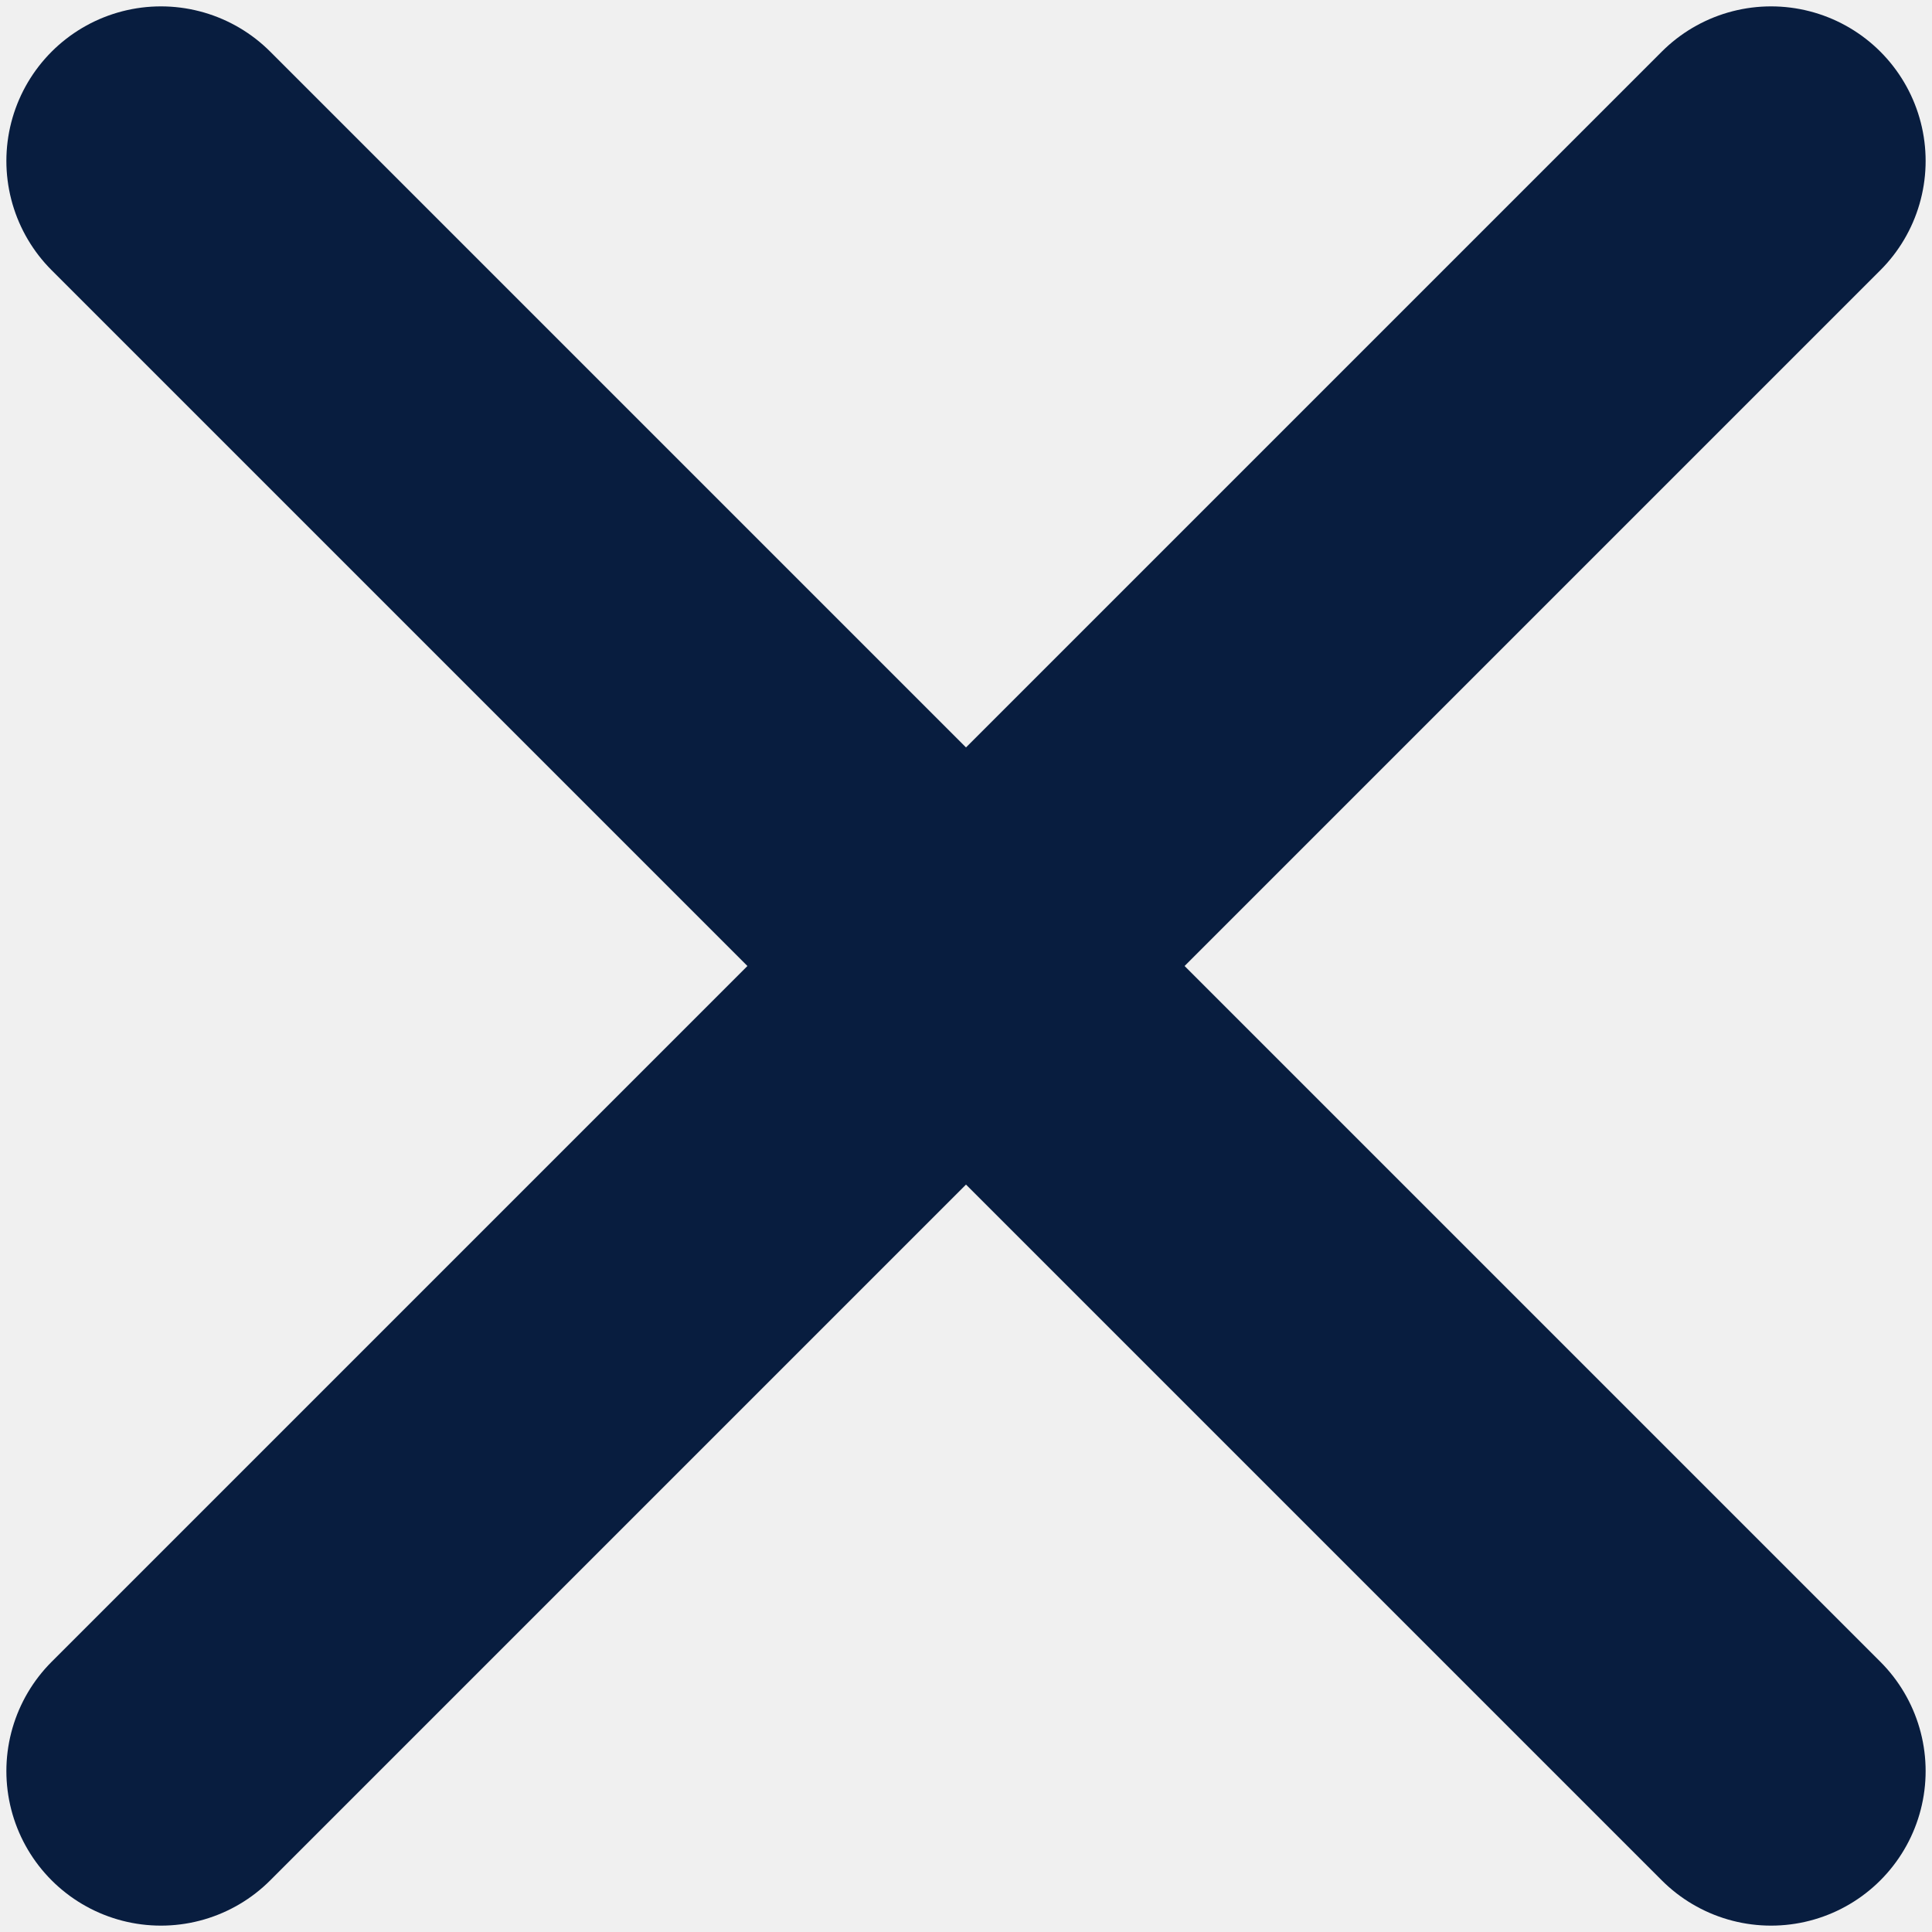
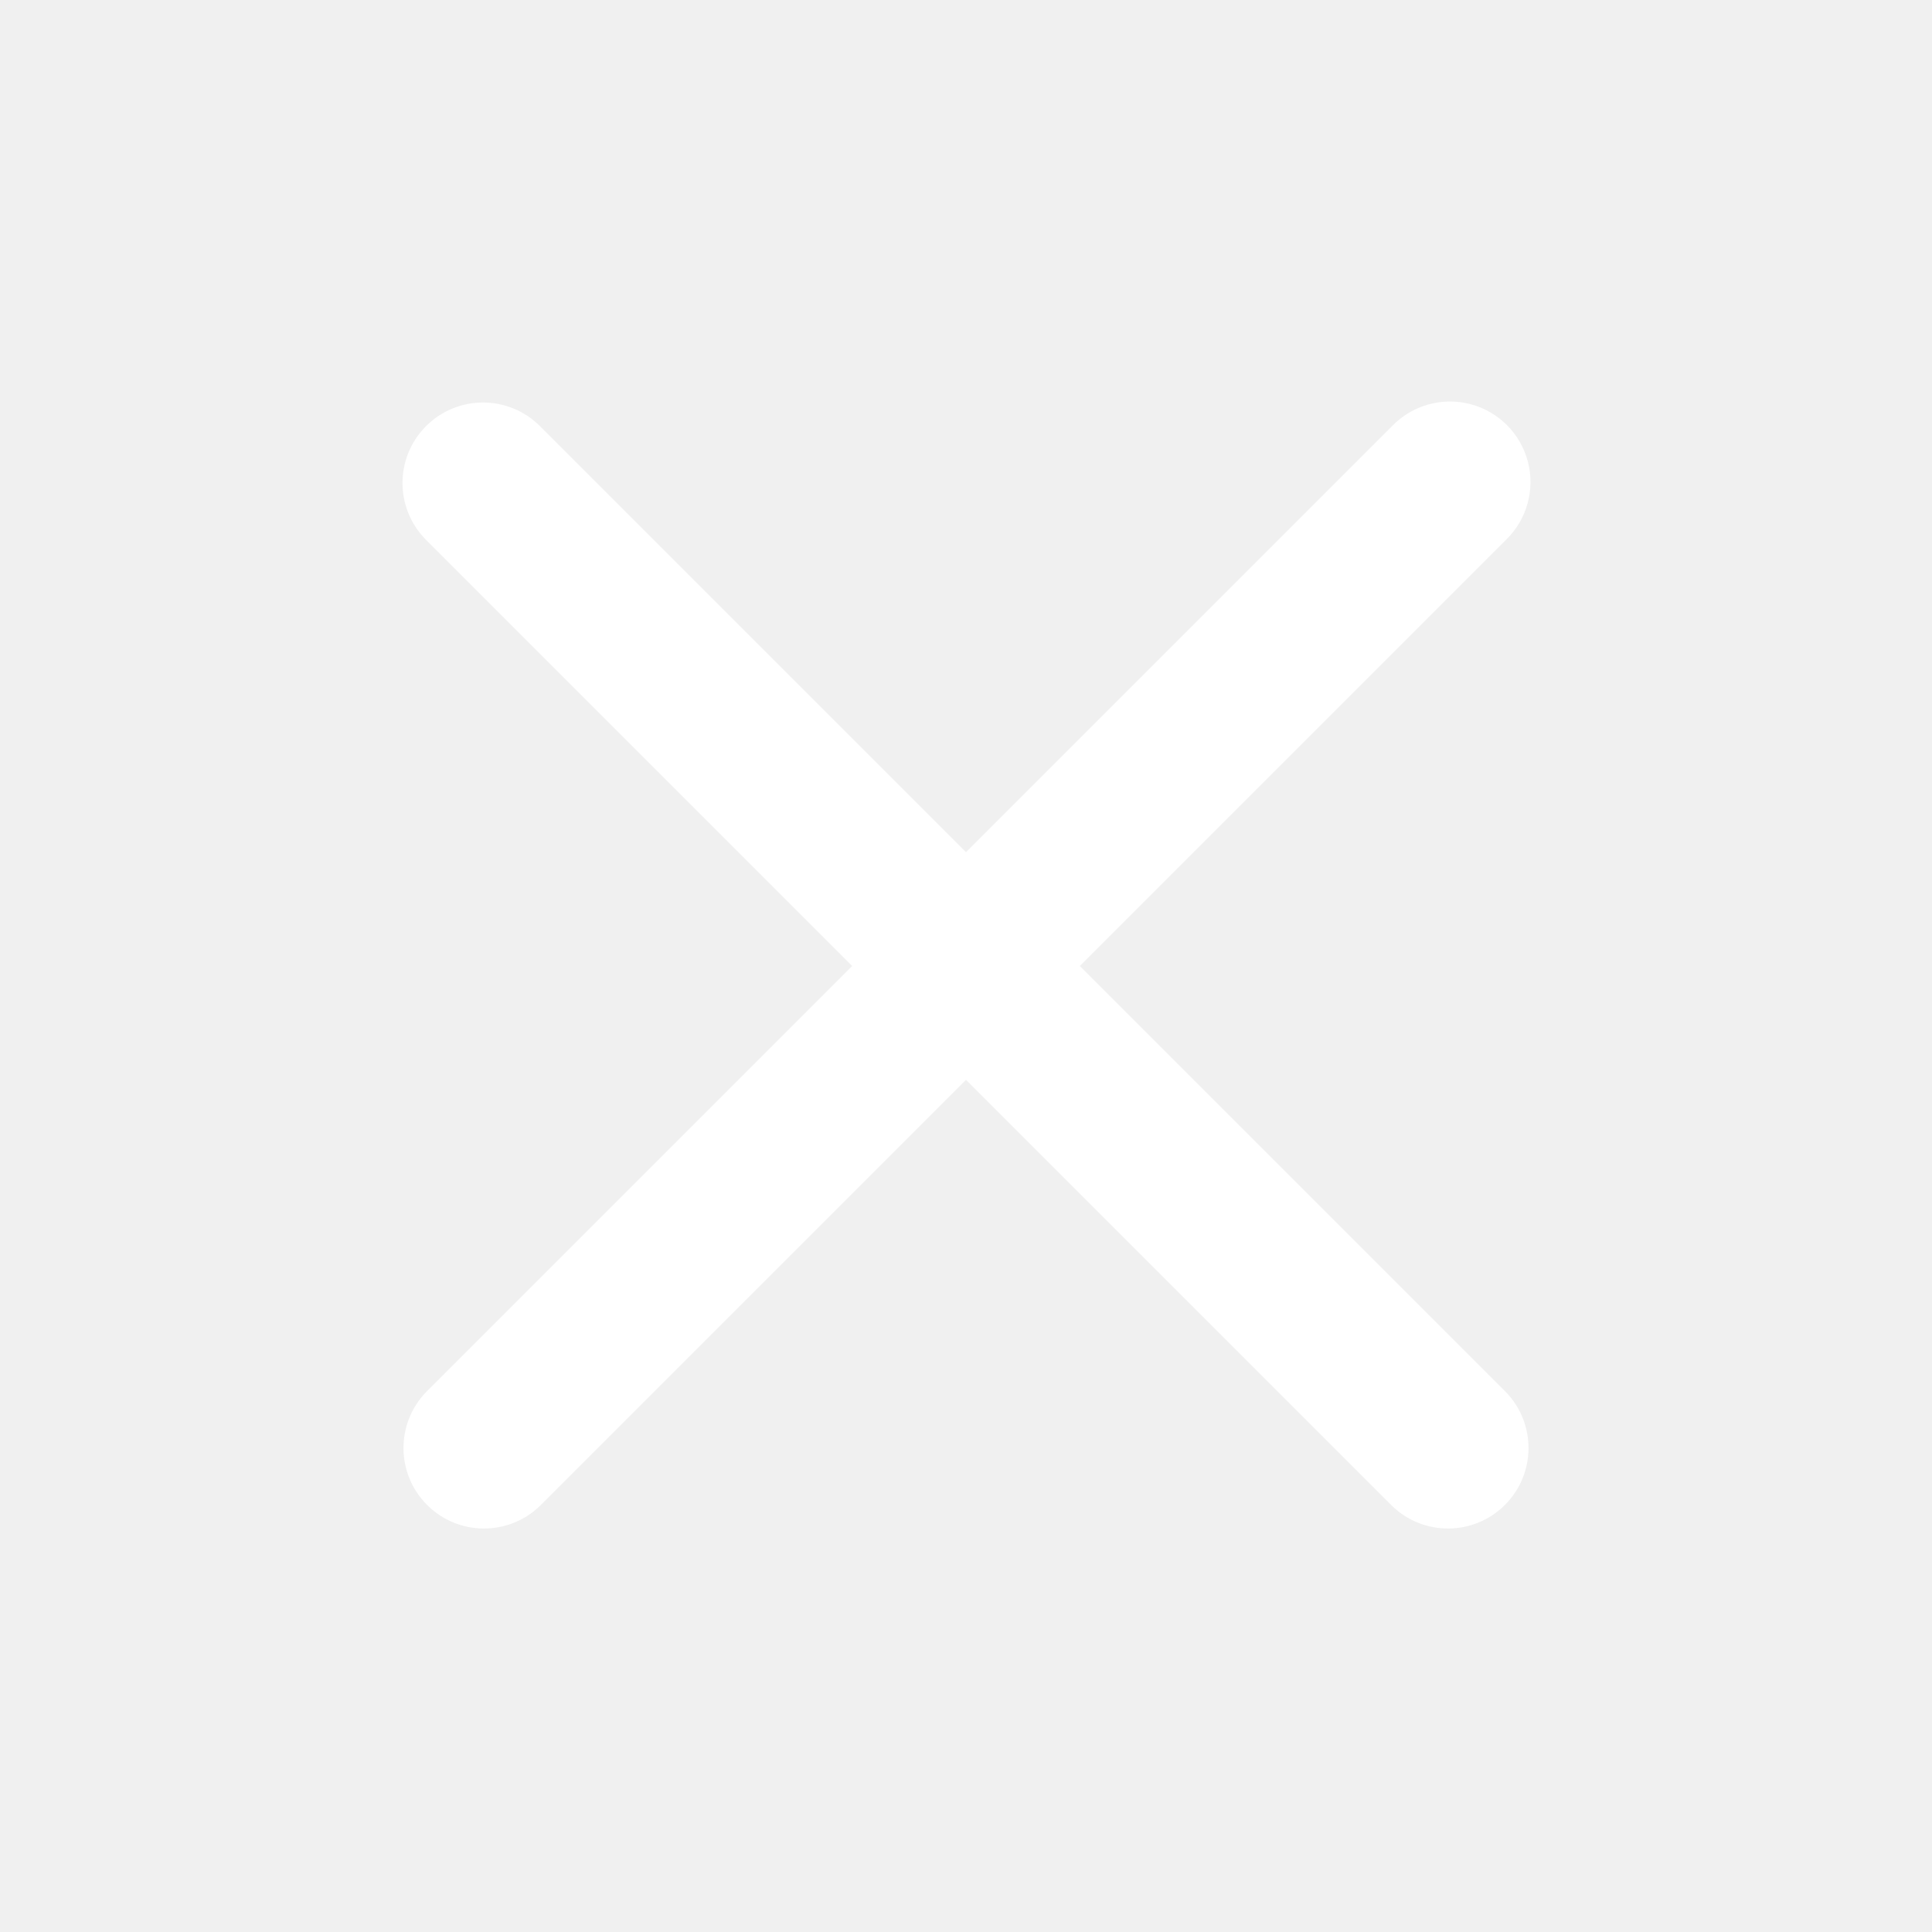
- <svg xmlns="http://www.w3.org/2000/svg" width="10" height="10" viewBox="0 0 10 10" fill="none">
-   <path d="M9.167 0.833L0.833 9.167M0.833 0.833L9.167 9.167" stroke="#081D3F" stroke-width="1.6" stroke-linecap="round" stroke-linejoin="round" />
+ <svg xmlns="http://www.w3.org/2000/svg" width="800px" height="800px" viewBox="0 0 24 24" fill="none">
+   <path d="M5.293 5.293a1 1 0 0 1 1.414 0L12 10.586l5.293-5.293a1 1 0 1 1 1.414 1.414L13.414 12l5.293 5.293a1 1 0 0 1-1.414 1.414L12 13.414l-5.293 5.293a1 1 0 0 1-1.414-1.414L10.586 12 5.293 6.707a1 1 0 0 1 0-1.414z" fill="#FFFFFF" />
</svg>
